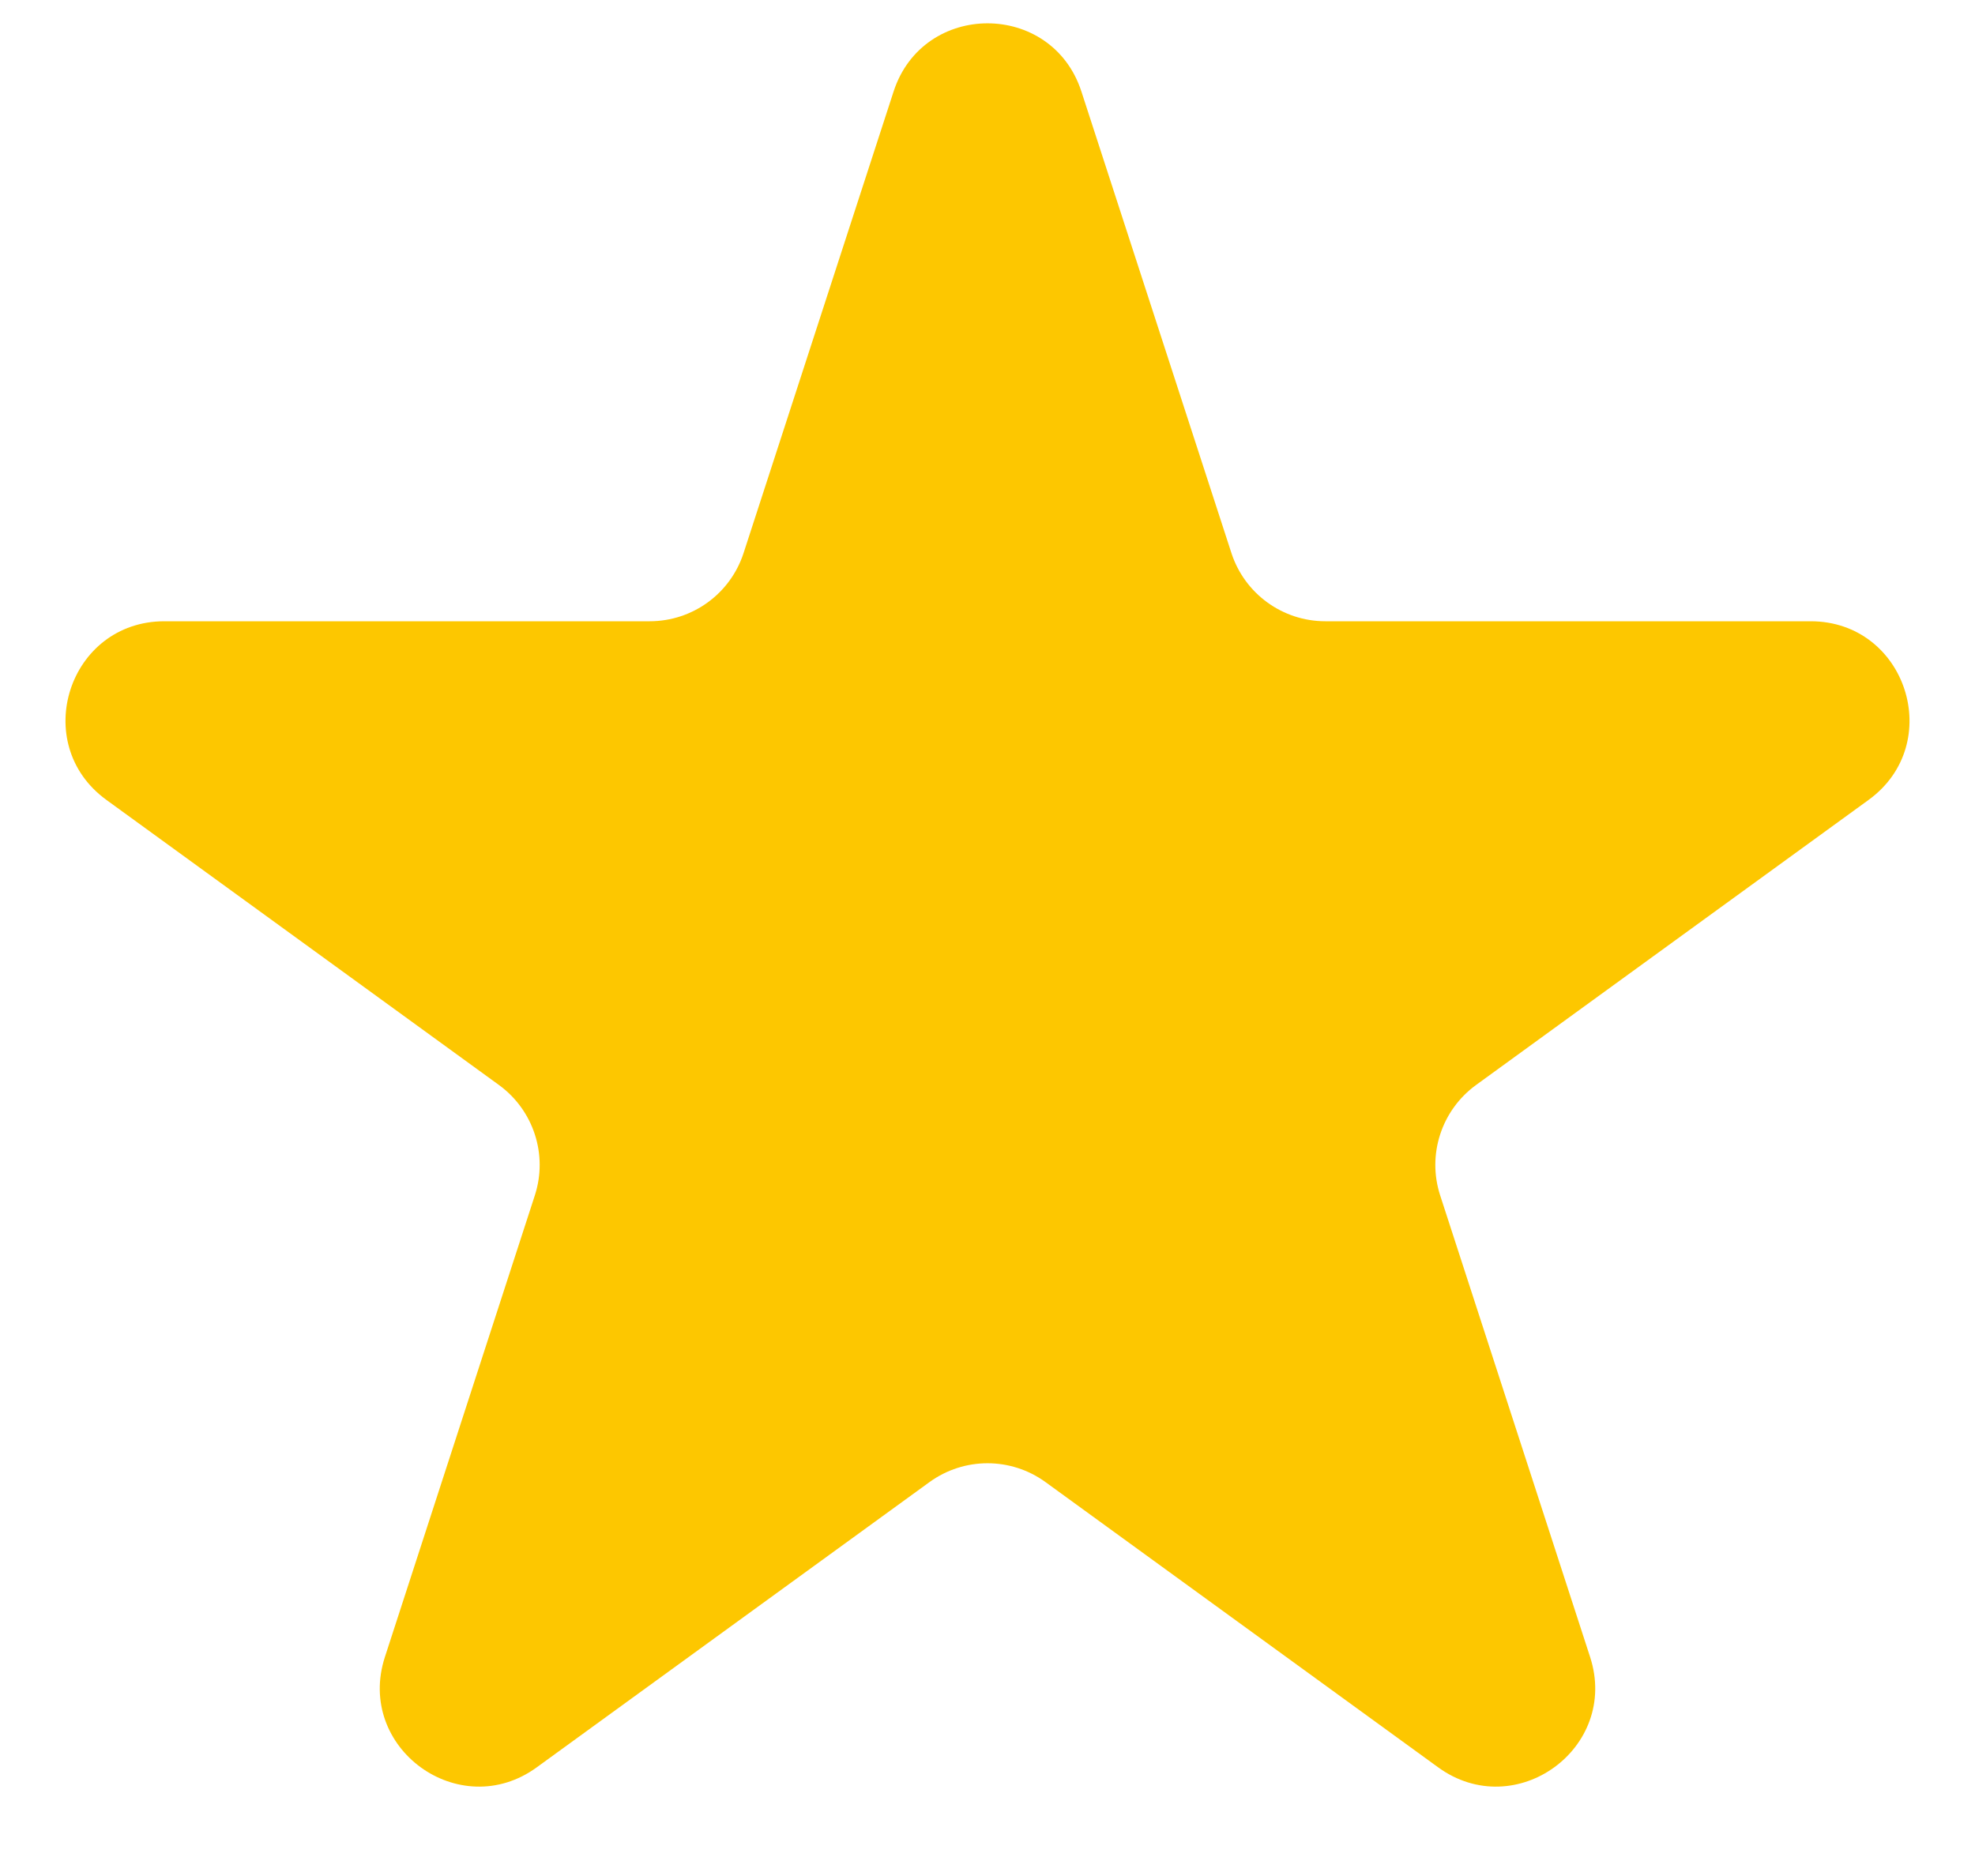
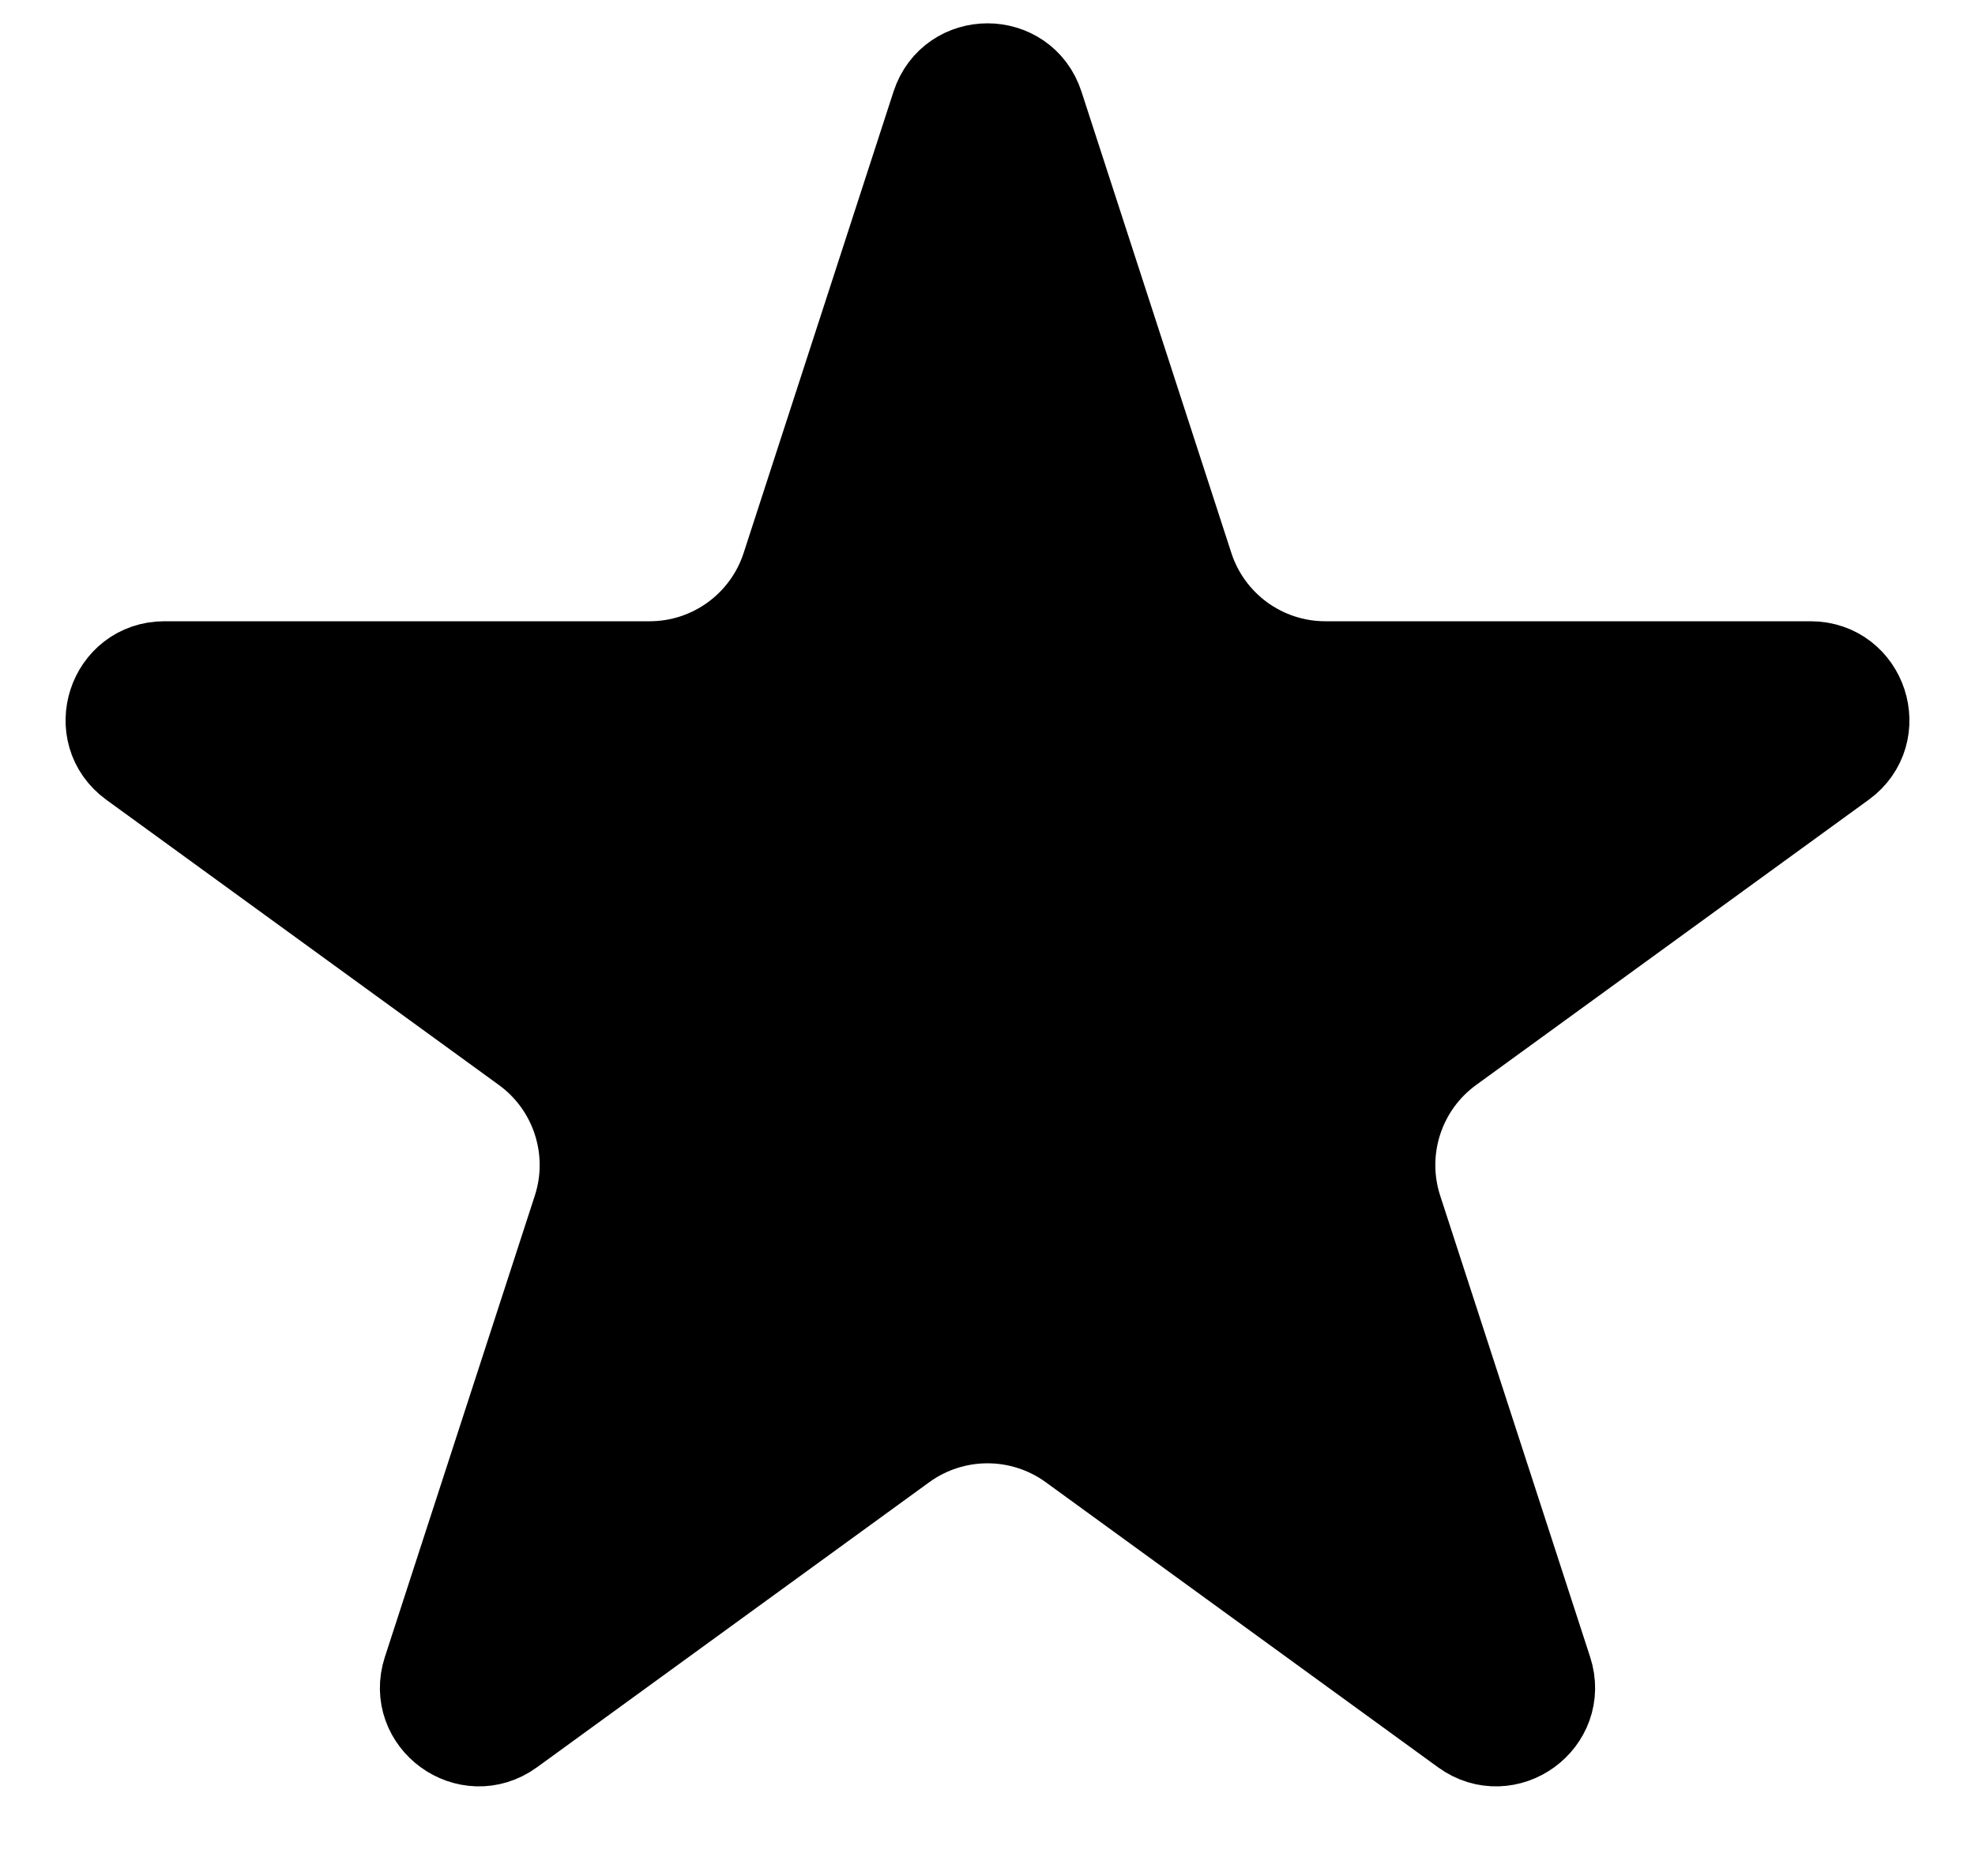
<svg xmlns="http://www.w3.org/2000/svg" width="20" height="19" viewBox="0 0 20 19" fill="none">
-   <path d="M9.049 0.927C9.348 0.006 10.652 0.006 10.951 0.927L12.47 5.601C12.604 6.013 12.988 6.292 13.421 6.292H18.335C19.304 6.292 19.706 7.531 18.923 8.101L14.947 10.989C14.597 11.244 14.45 11.695 14.584 12.107L16.102 16.781C16.402 17.703 15.347 18.469 14.563 17.899L10.588 15.011C10.237 14.756 9.763 14.756 9.412 15.011L5.436 17.899C4.653 18.469 3.598 17.703 3.898 16.781L5.416 12.107C5.55 11.695 5.403 11.244 5.053 10.989L1.077 8.101C0.294 7.531 0.696 6.292 1.665 6.292H6.579C7.013 6.292 7.396 6.013 7.53 5.601L9.049 0.927Z" fill="#FDC700" />
+   <path d="M9.524 1.082C9.674 0.621 10.326 0.621 10.476 1.082L11.994 5.755C12.195 6.373 12.771 6.792 13.421 6.792H18.335C18.819 6.792 19.021 7.412 18.629 7.696L14.653 10.585C14.128 10.967 13.908 11.644 14.108 12.262L15.627 16.936C15.777 17.396 15.249 17.779 14.857 17.495L10.882 14.606C10.356 14.225 9.644 14.225 9.118 14.606L5.143 17.495C4.751 17.779 4.223 17.396 4.373 16.936L5.892 12.262C6.092 11.644 5.872 10.967 5.347 10.585L1.371 7.696C0.979 7.412 1.181 6.792 1.665 6.792H6.579C7.229 6.792 7.805 6.373 8.006 5.755L9.524 1.082Z" fill="black" stroke="black" />
</svg>
